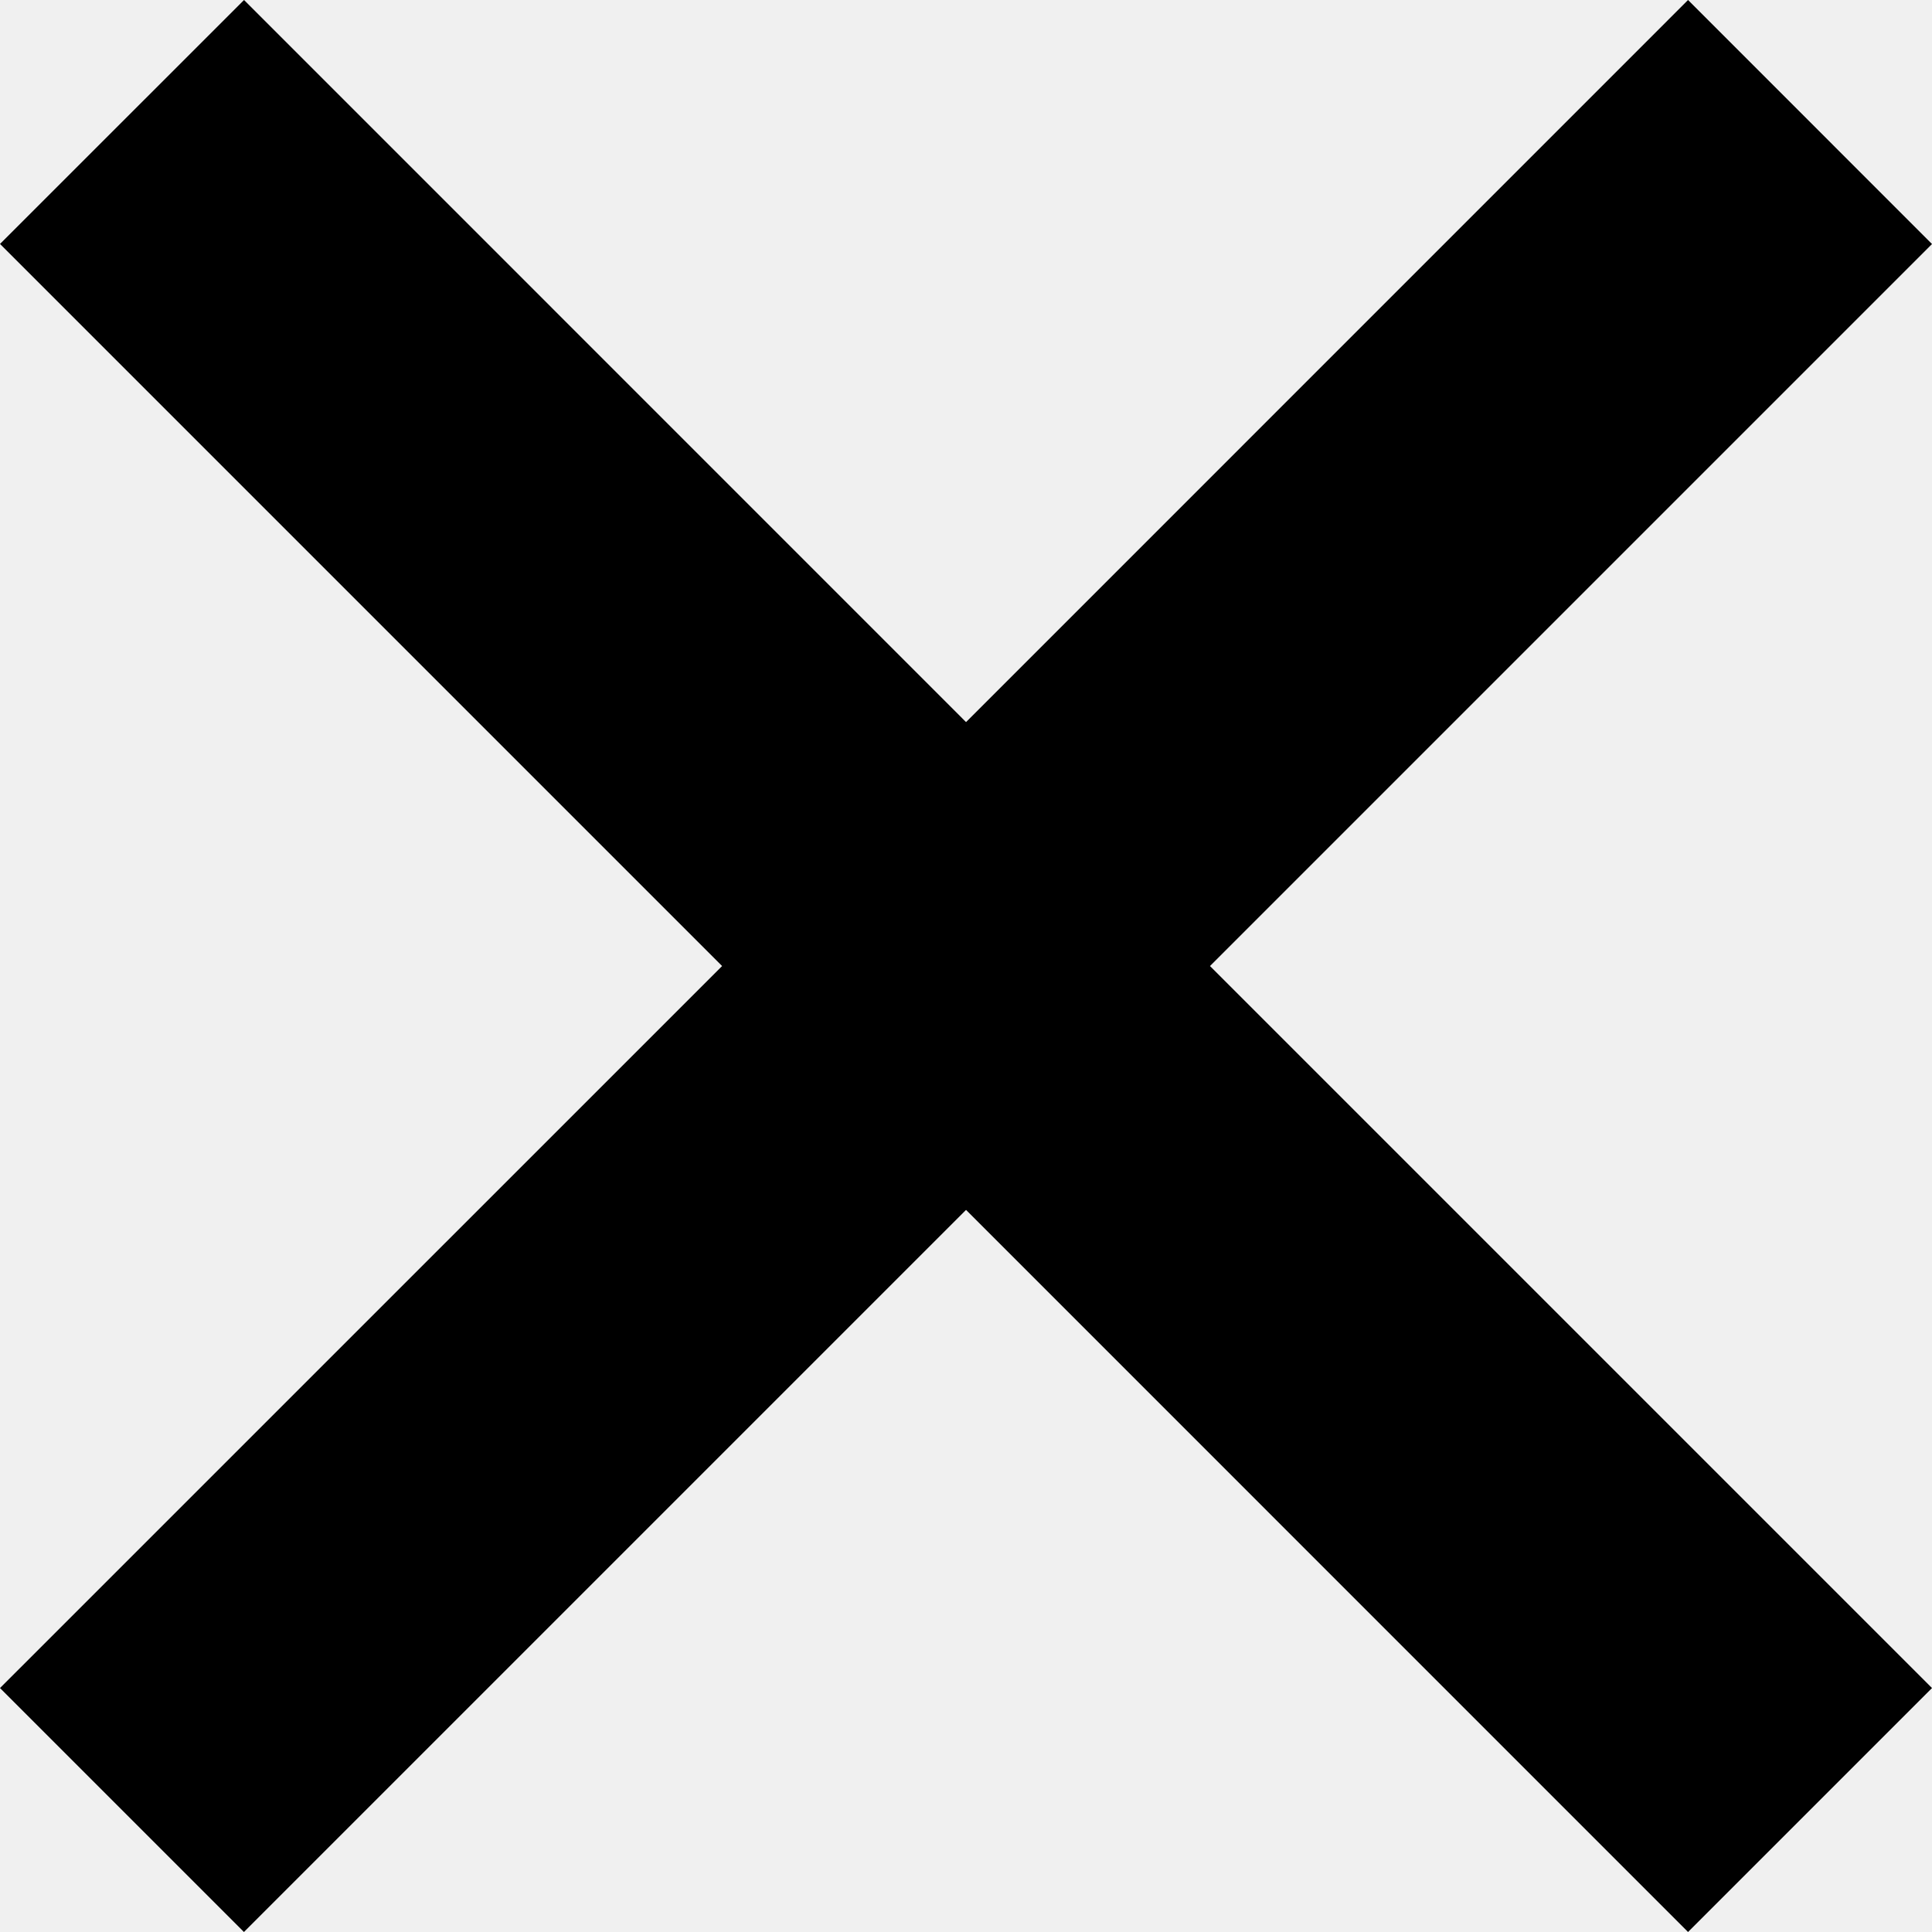
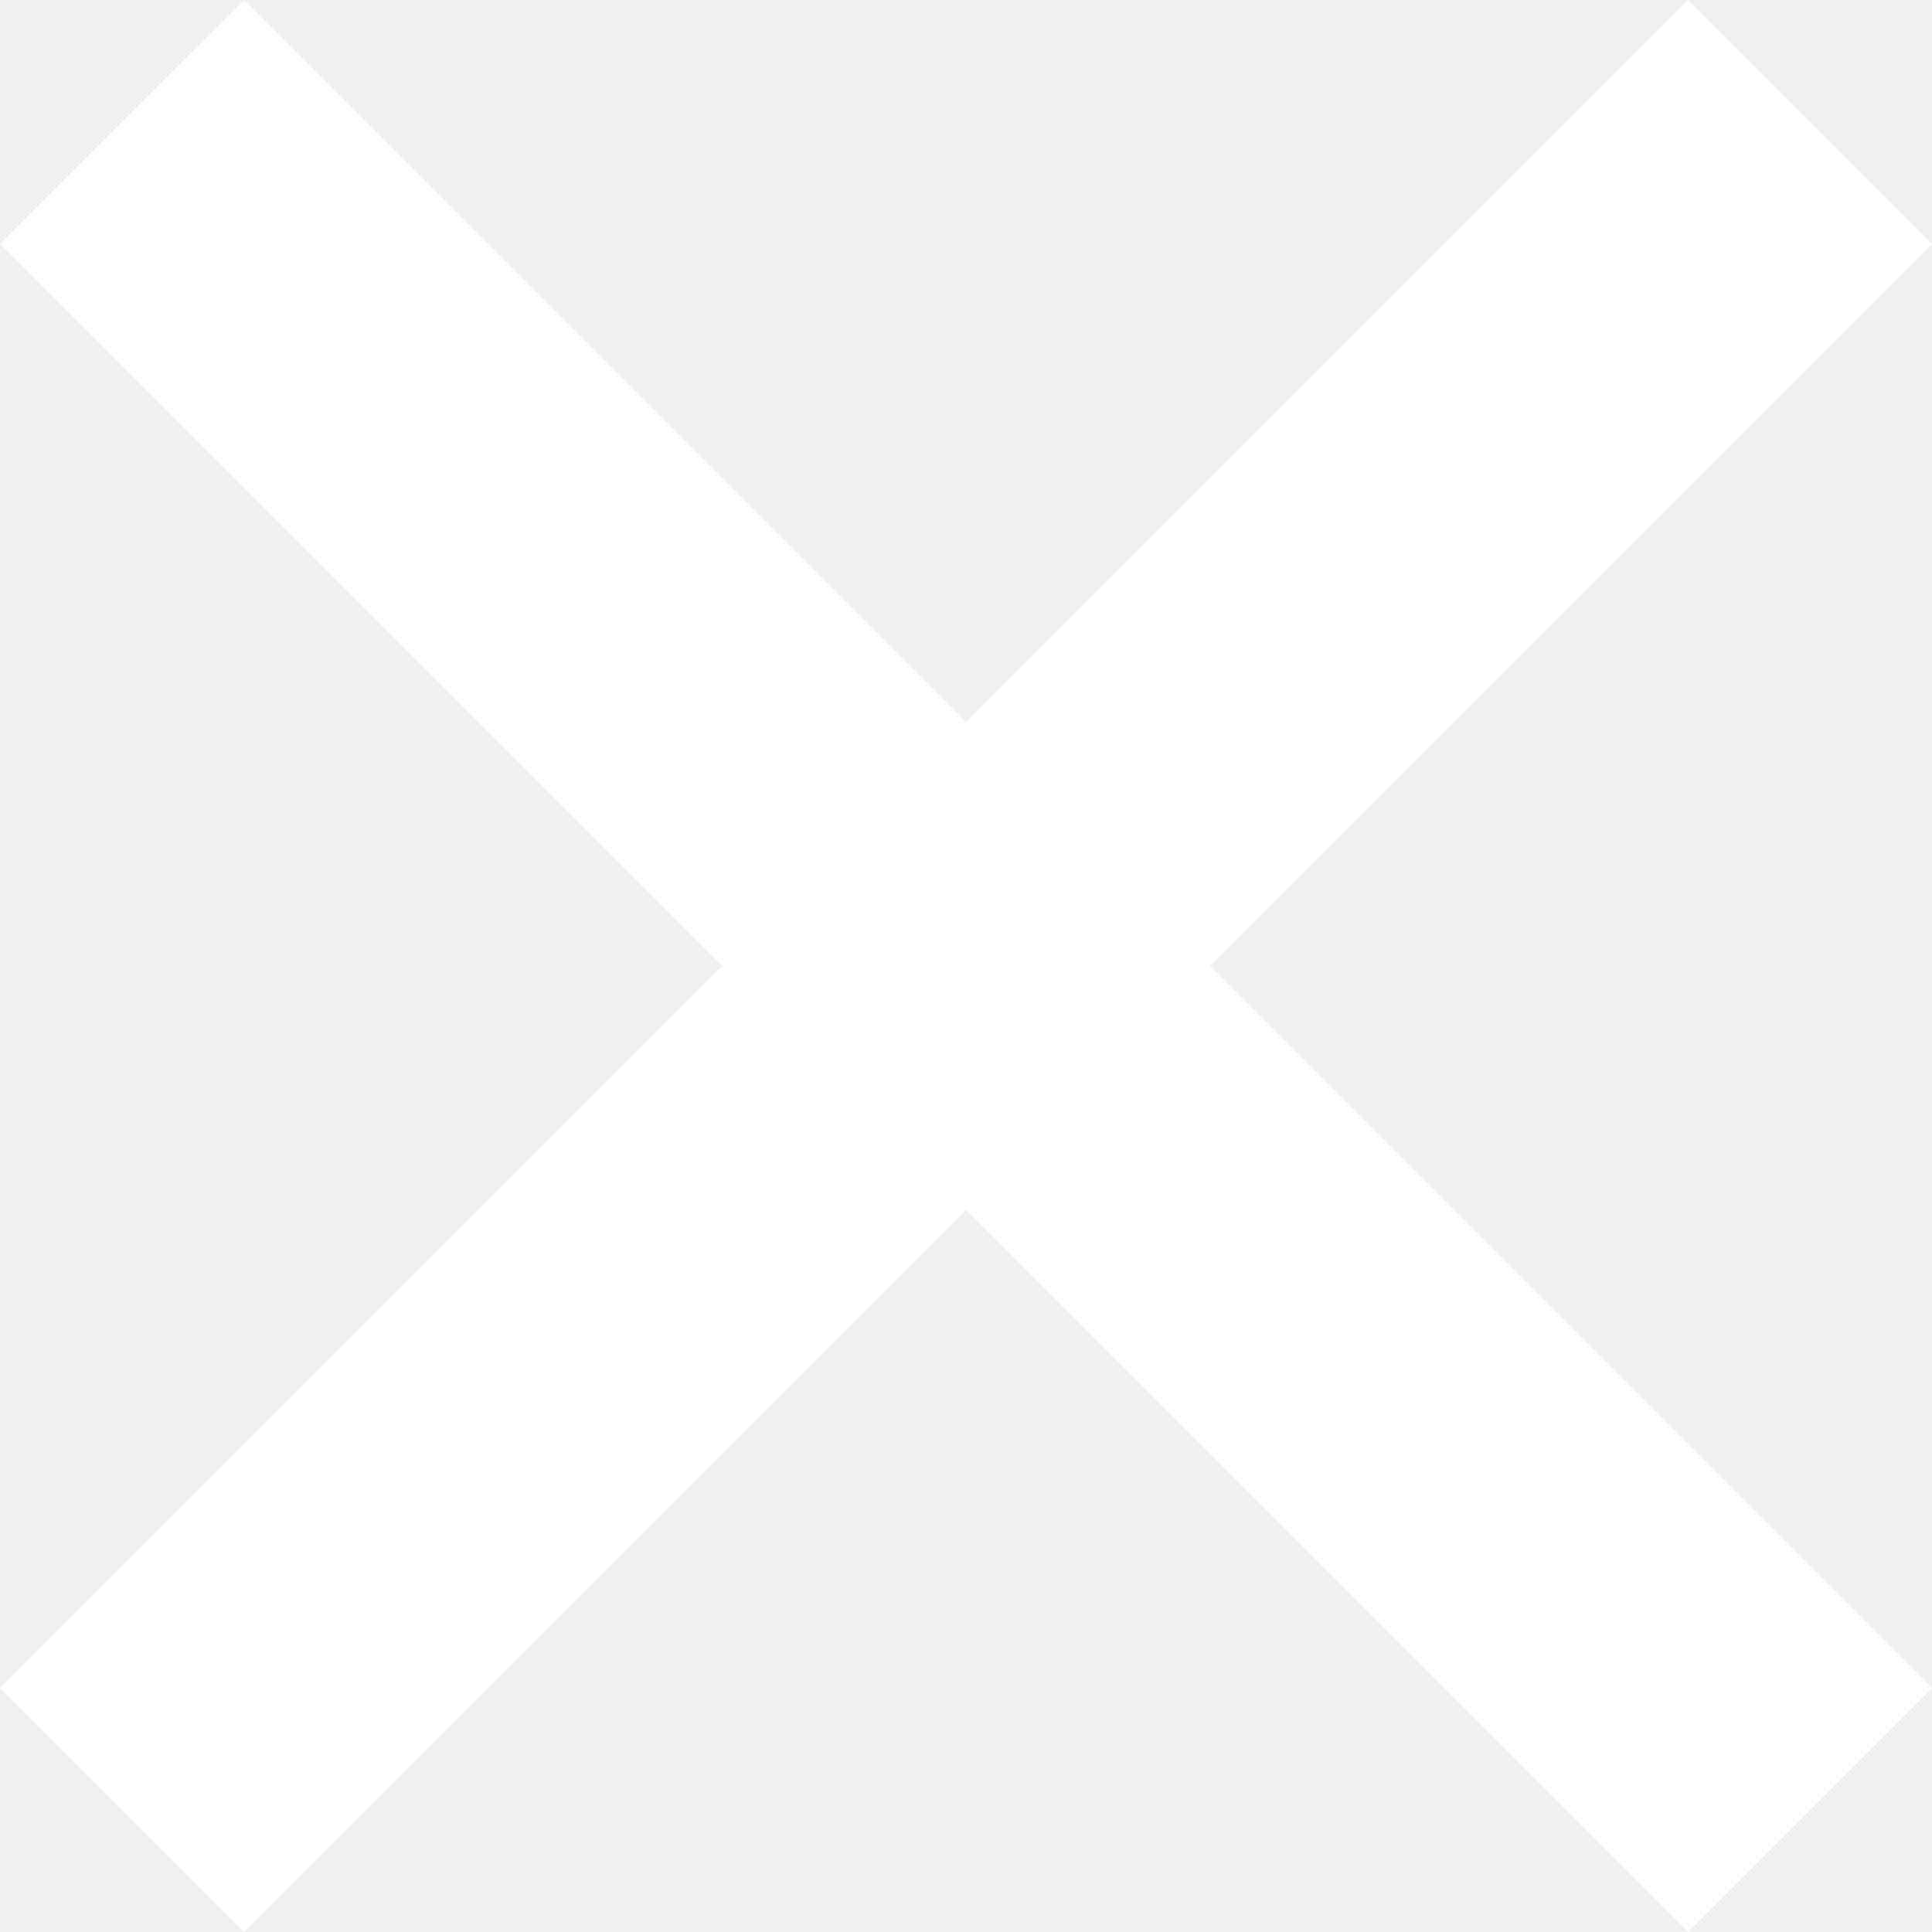
- <svg xmlns="http://www.w3.org/2000/svg" version="1.0" id="Layer_1" x="0px" y="0px" width="22.199px" height="22.199px" viewBox="0 0 22.199 22.199" enable-background="new 0 0 22.199 22.199" xml:space="preserve">
+ <svg xmlns="http://www.w3.org/2000/svg" version="1.0" id="Layer_1" x="0px" y="0px" width="22.199px" height="22.199px" viewBox="0 0 22.199 22.199" enable-background="new 0 0 22.199 22.199" xml:space="preserve" fill="#ffffff">
  <polygon points="22.199,2.804 19.396,0 11.1,8.297 2.804,0 0,2.803 8.297,11.1 0,19.396 2.803,22.199 11.1,13.902 19.396,22.199 22.199,19.396 13.903,11.1 " />
</svg>
